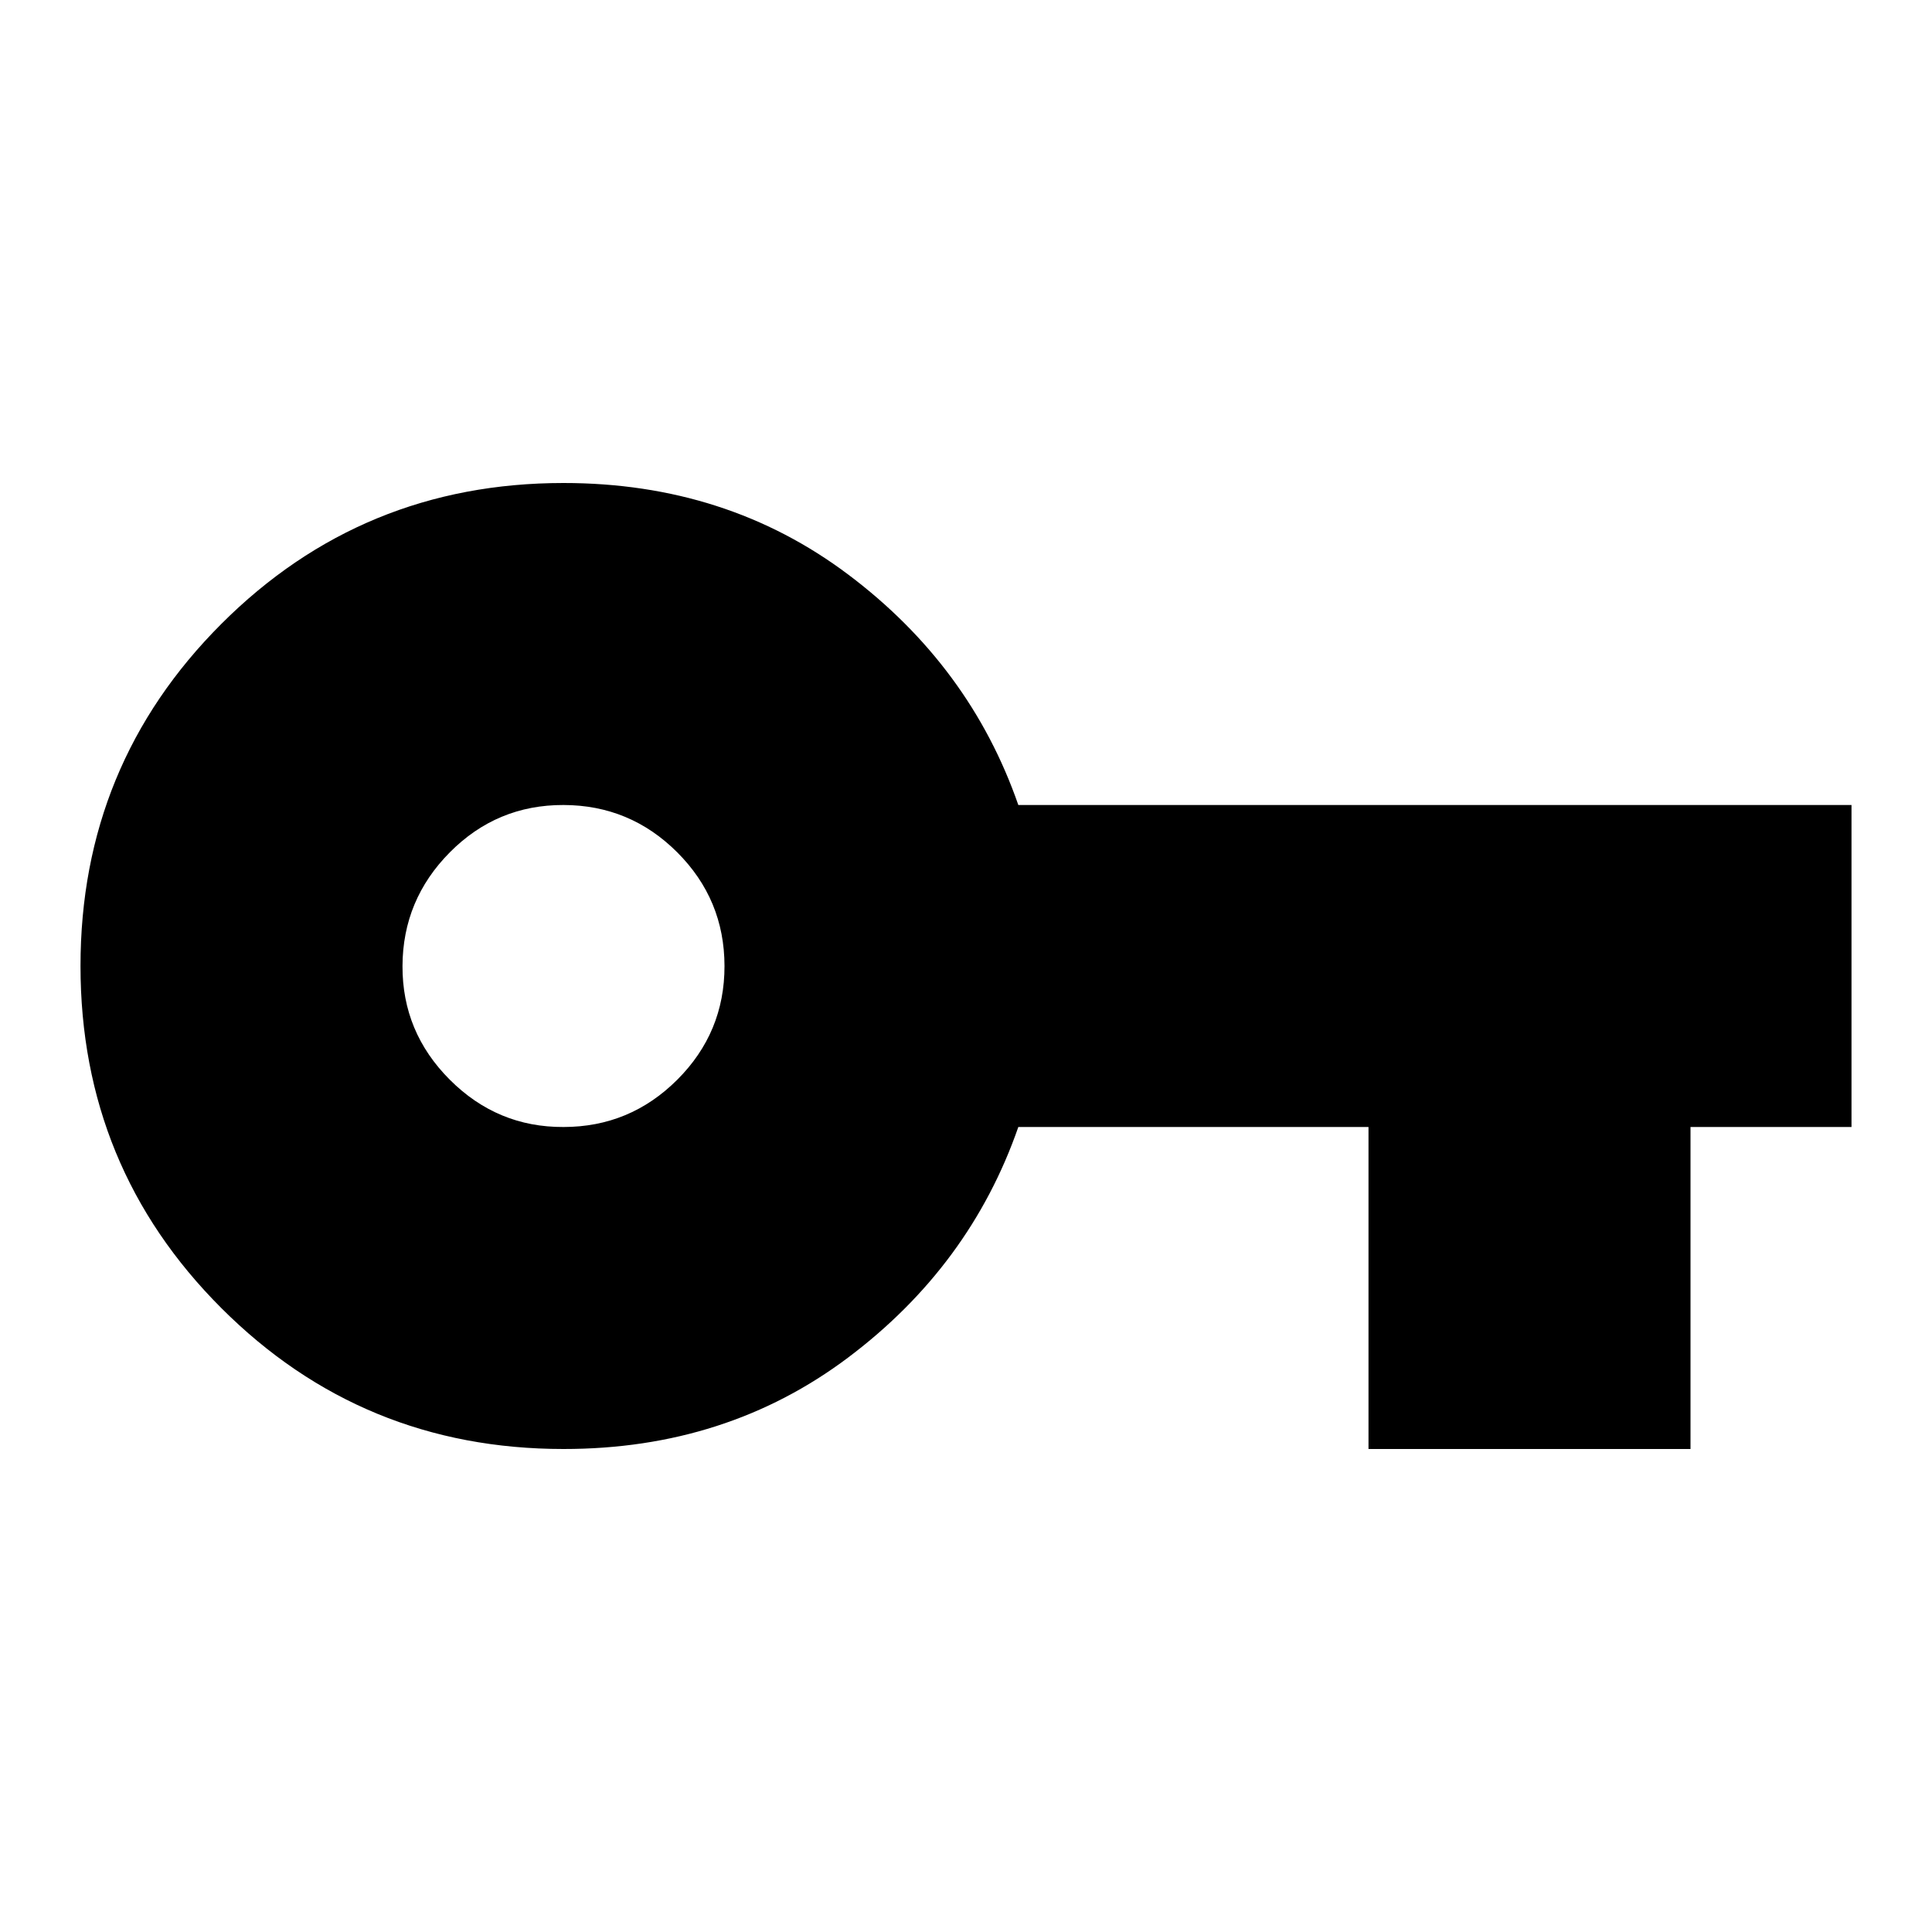
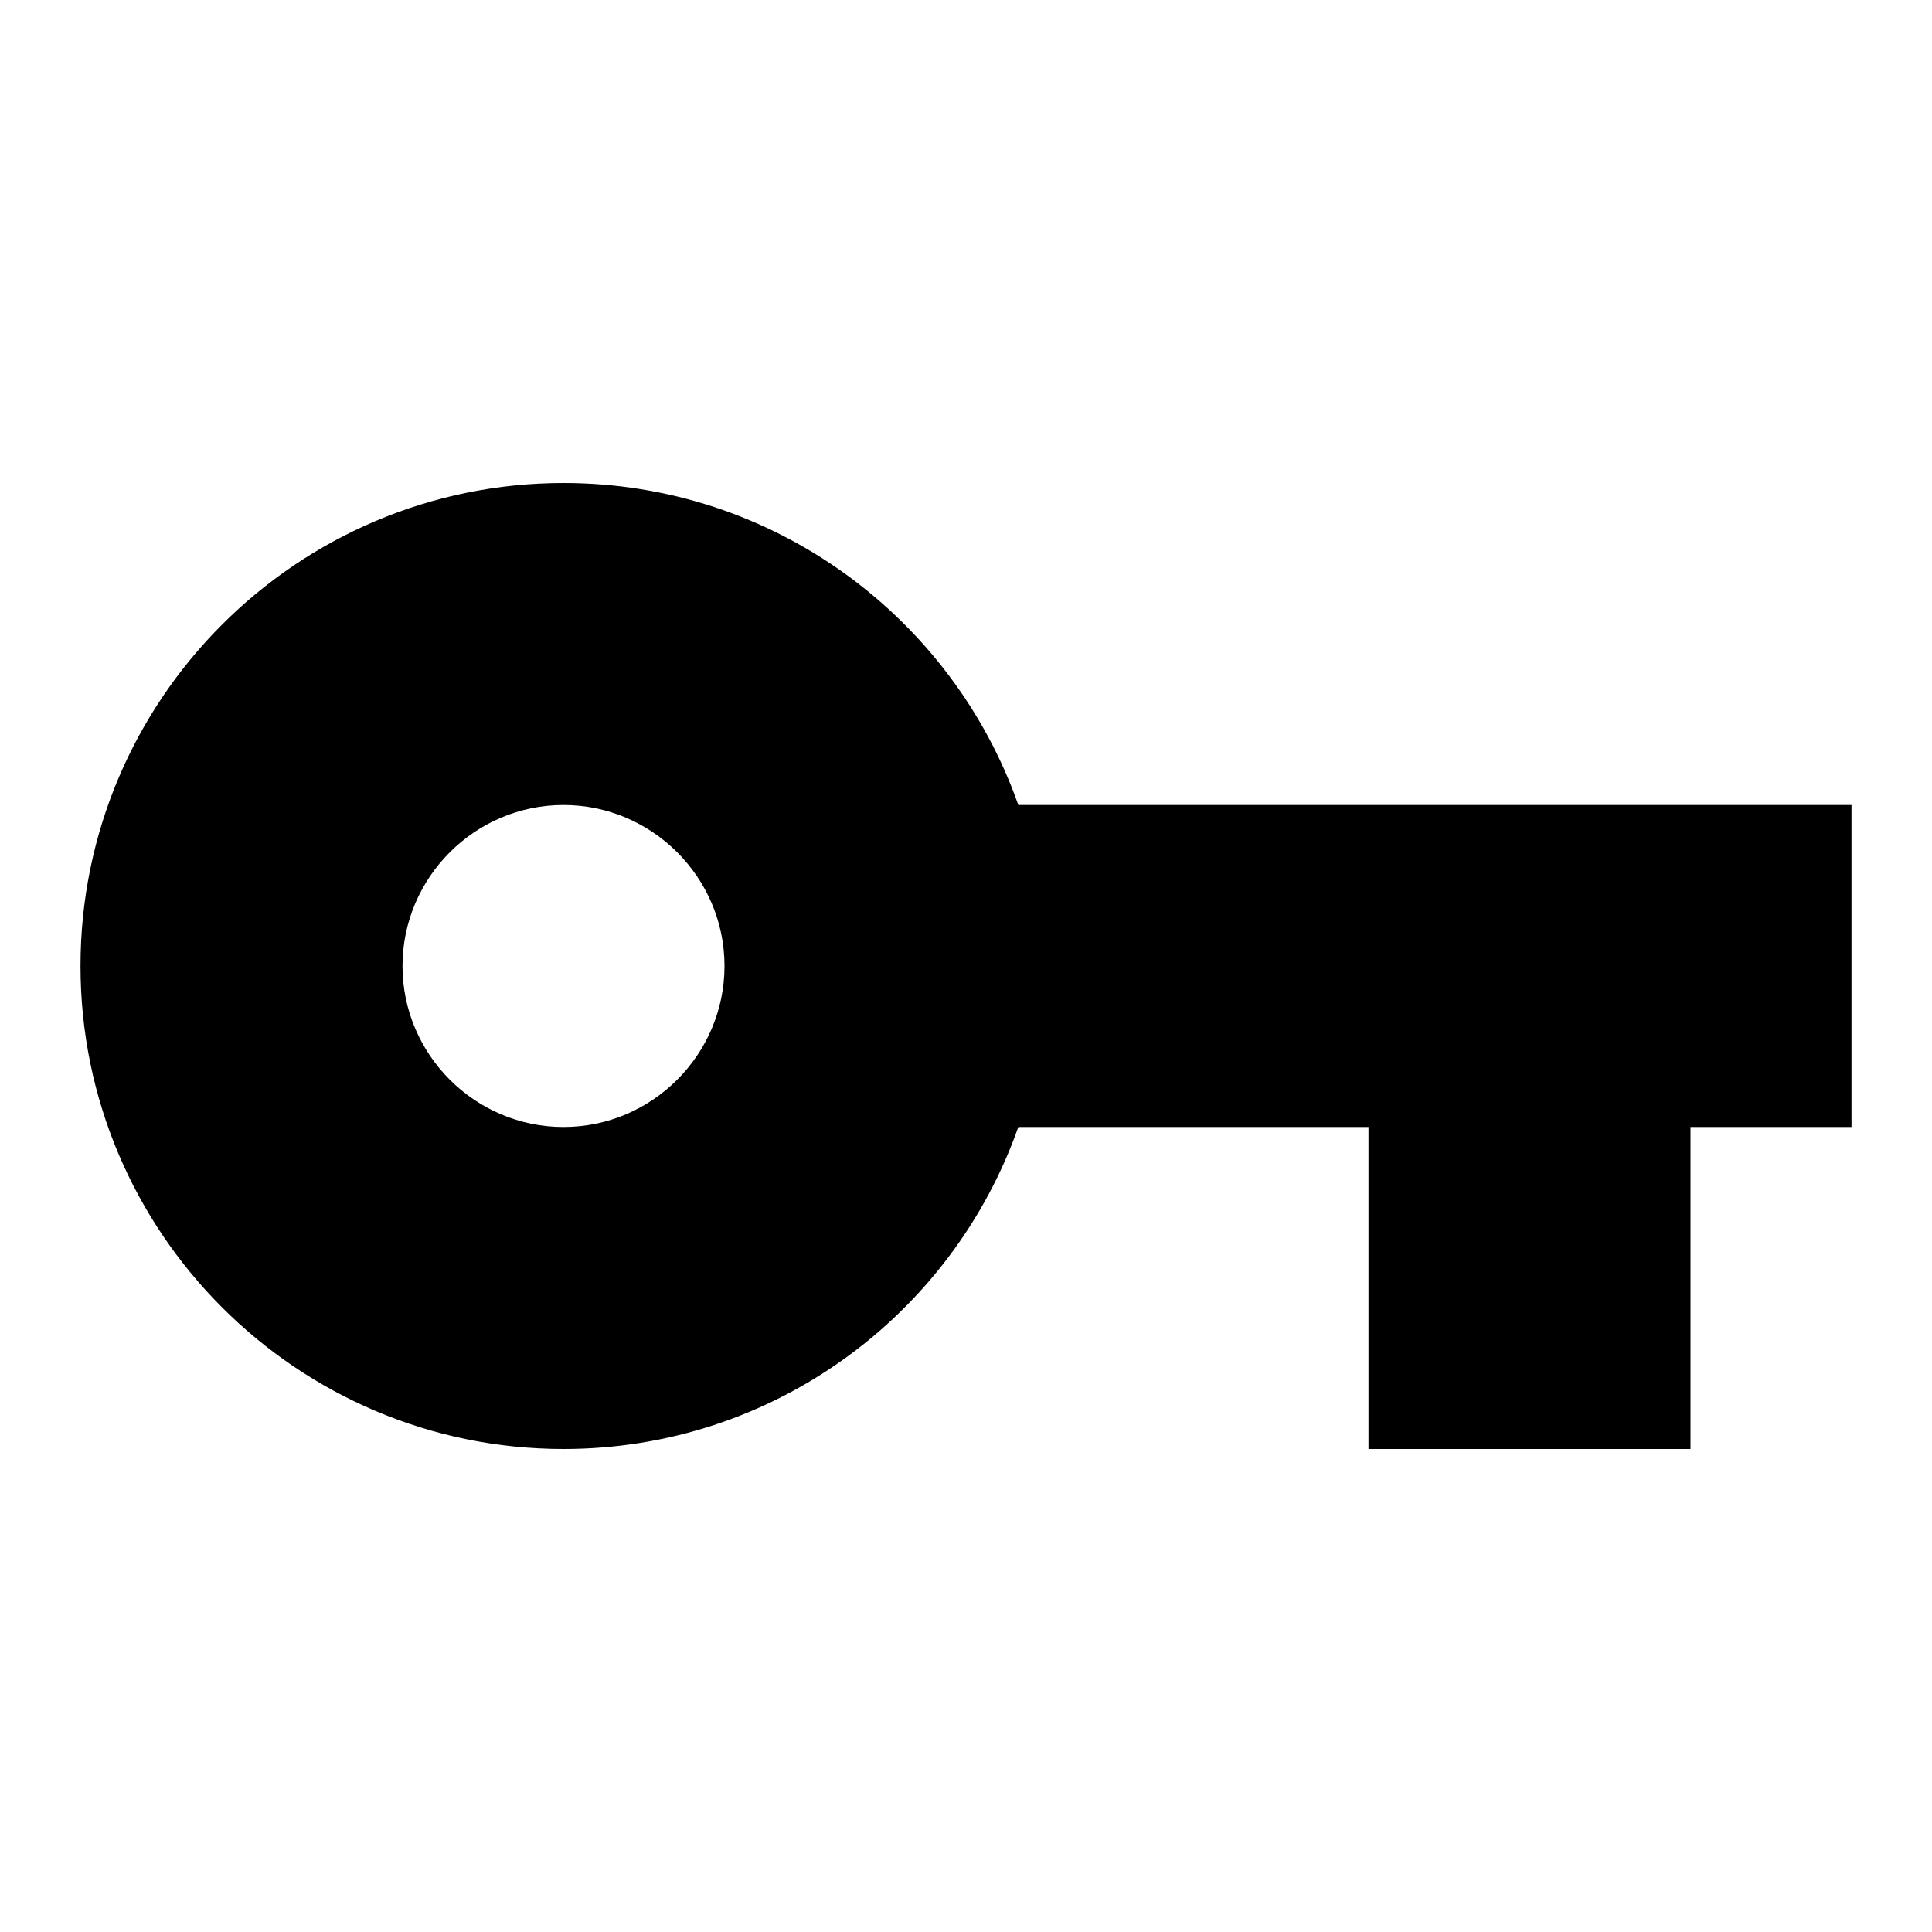
- <svg xmlns="http://www.w3.org/2000/svg" width="1em" height="1em" viewBox="0 0 24 24">
-   <path fill="currentColor" d="M7 18q-2.5 0-4.25-1.75T1 12t1.75-4.25T7 6q2.025 0 3.538 1.138T12.65 10H23v4h-2v4h-4v-4h-4.35q-.6 1.725-2.113 2.863T7 18m0-4q.825 0 1.413-.587T9 12t-.587-1.412T7 10t-1.412.588T5 12t.588 1.413T7 14" />
+ <svg xmlns="http://www.w3.org/2000/svg" height="24" viewBox="0 0 24 24" width="24">
+   <path d="M0 0h24v24H0z" fill="none" />
+   <path d="M12.65 10C11.83 7.67 9.61 6 7 6c-3.31 0-6 2.69-6 6s2.69 6 6 6c2.61 0 4.83-1.67 5.65-4H17v4h4v-4h2v-4H12.65zM7 14c-1.1 0-2-.9-2-2s.9-2 2-2 2 .9 2 2-.9 2-2 2z" />
</svg>
